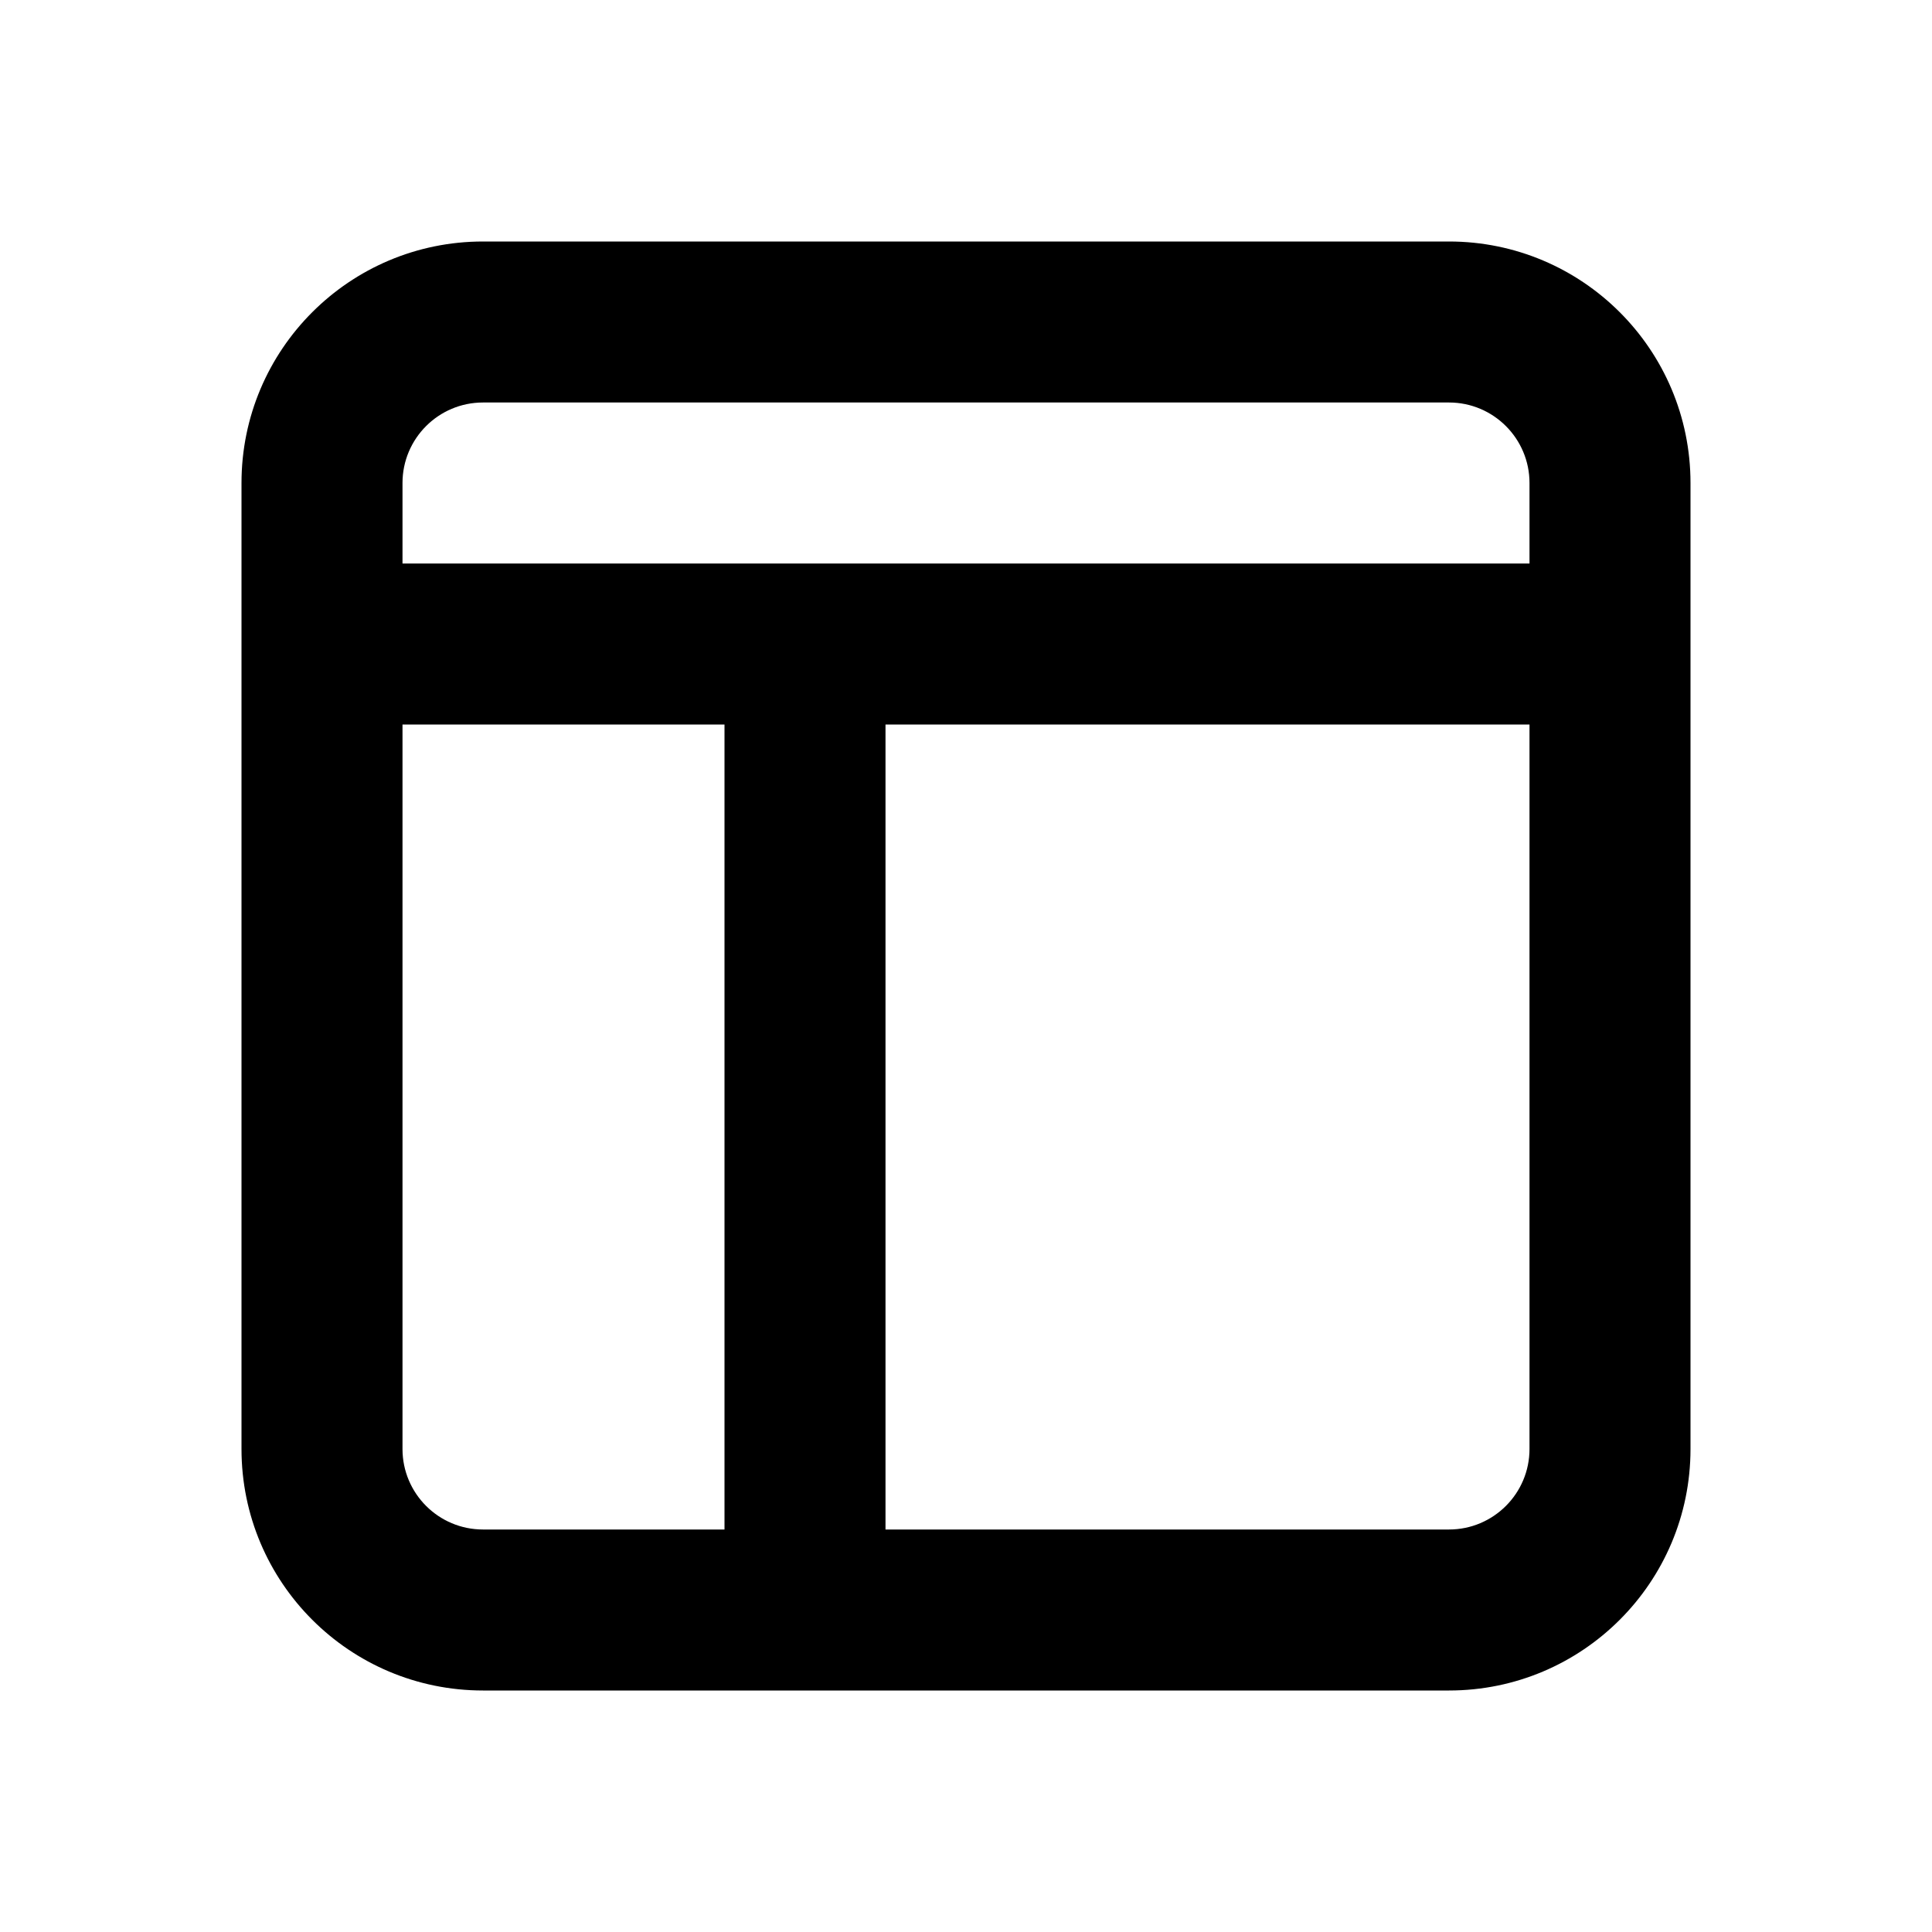
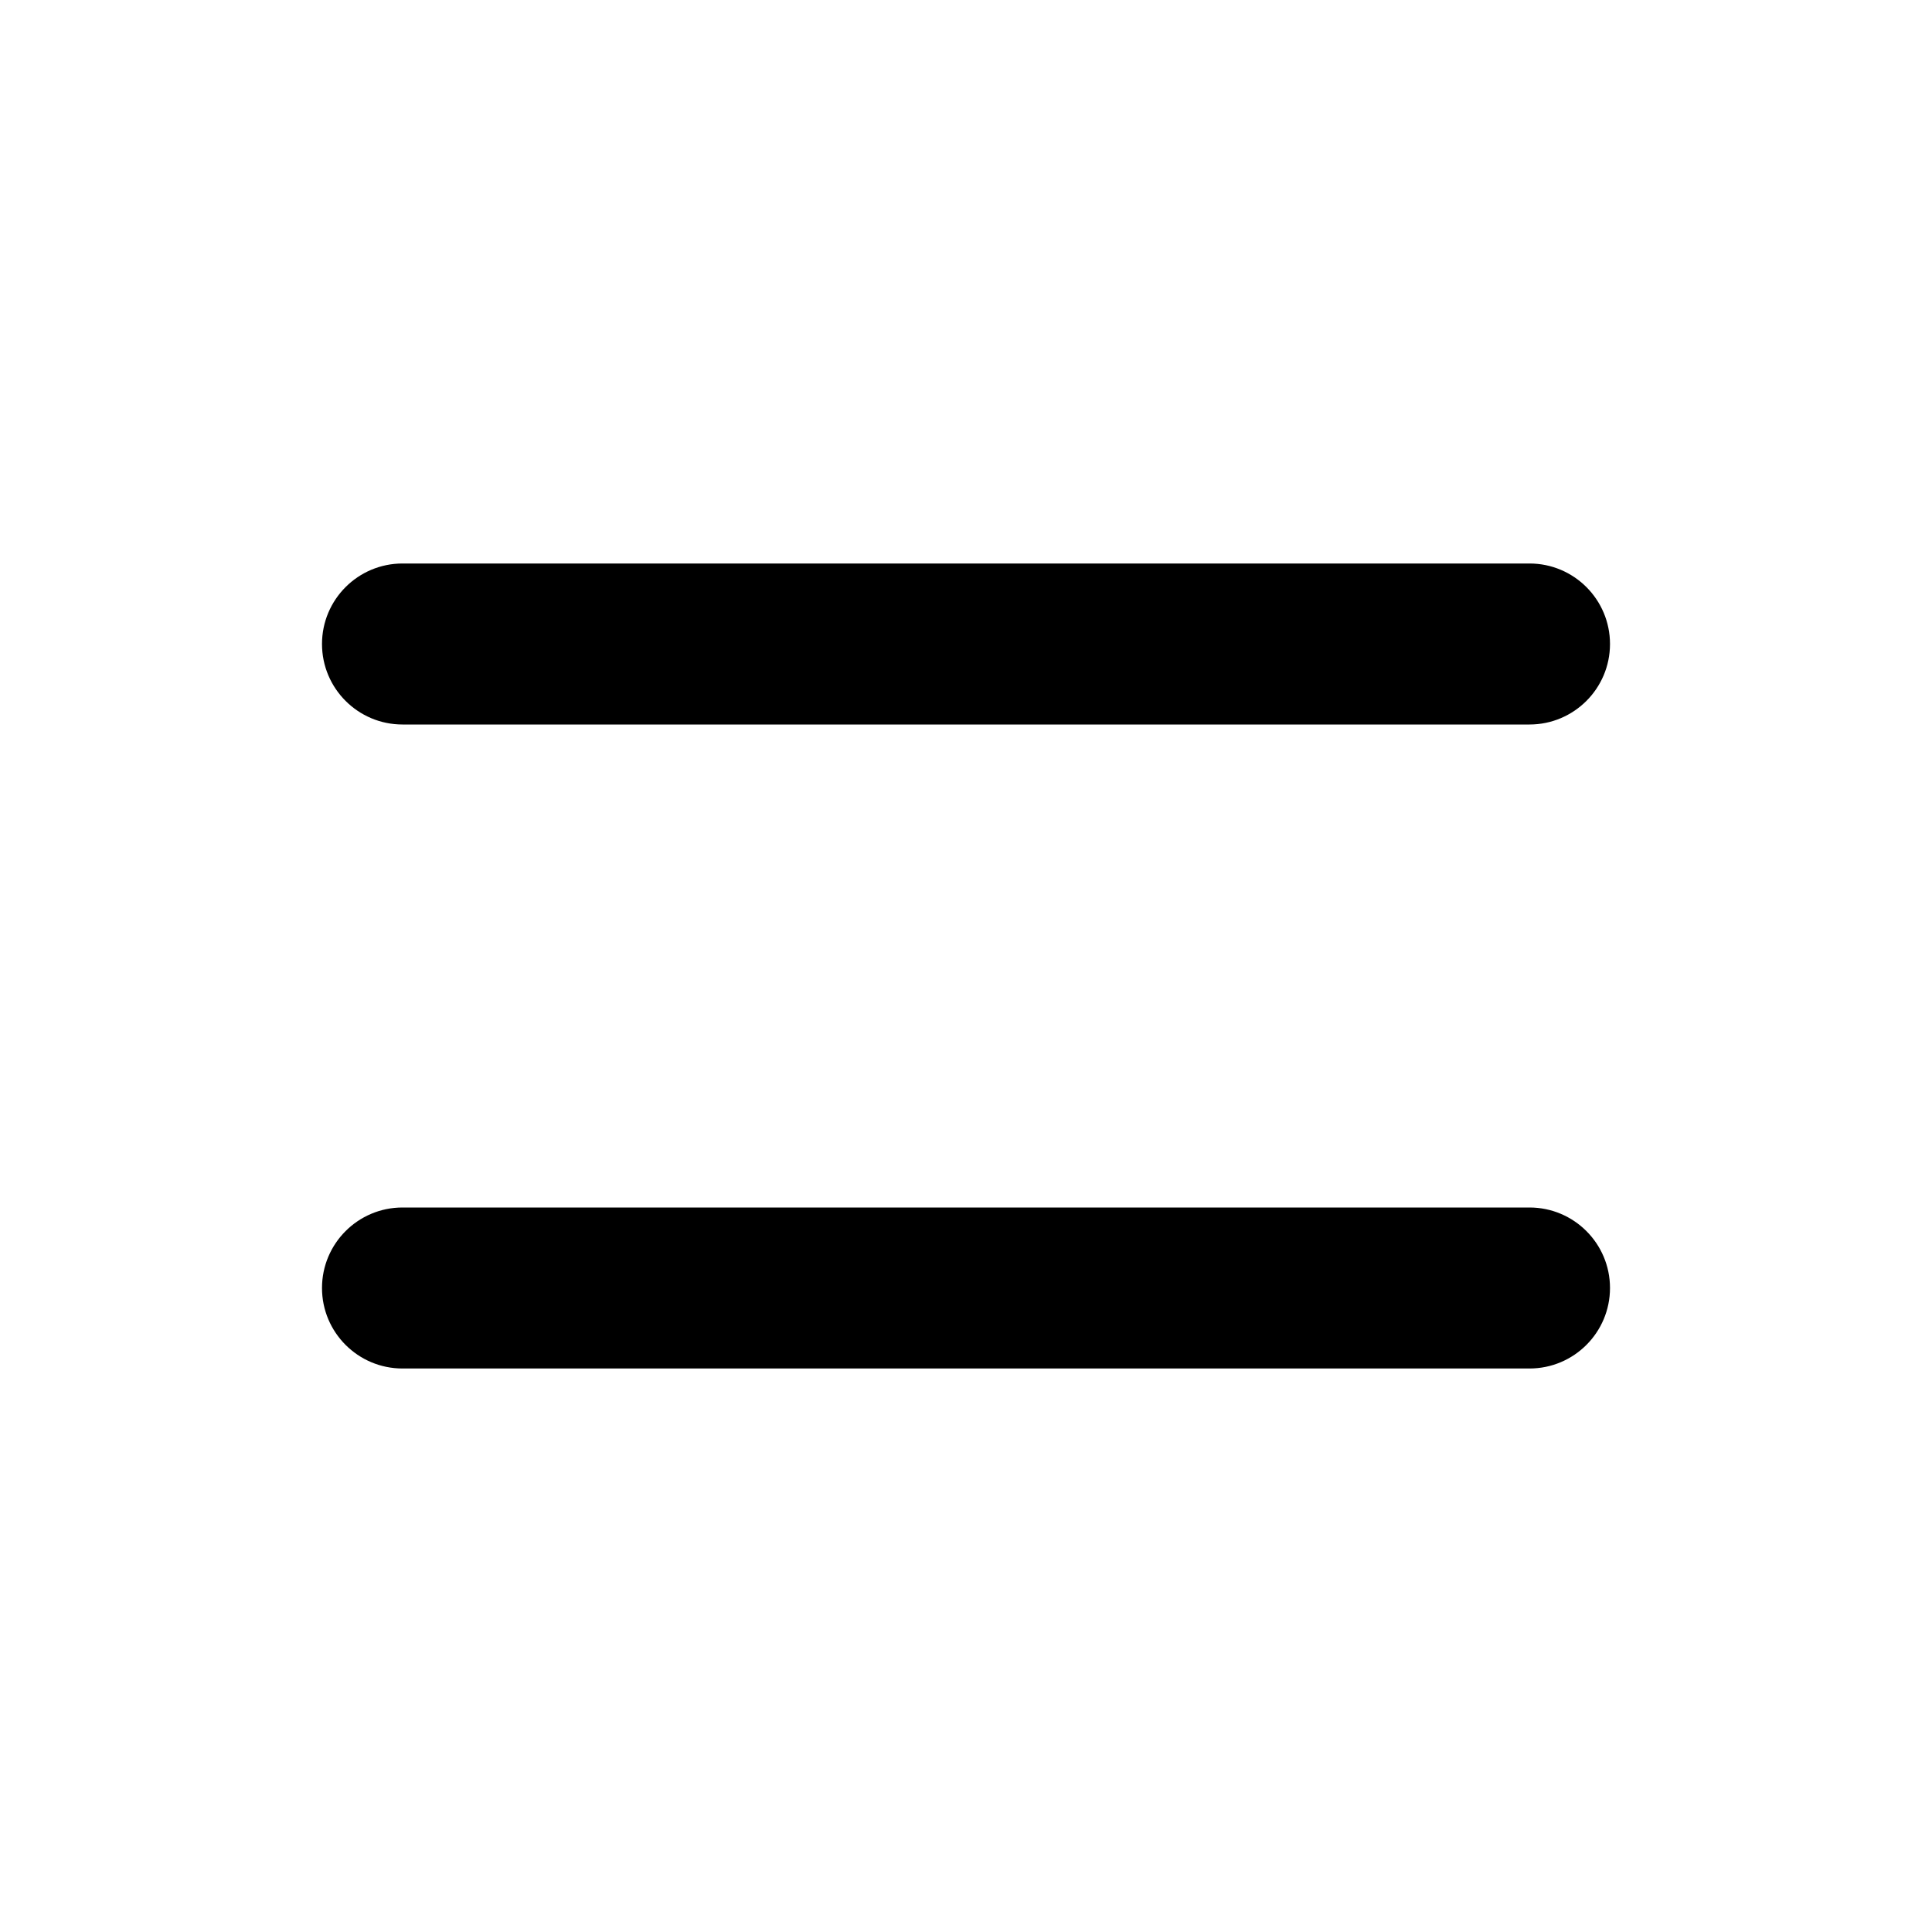
<svg xmlns="http://www.w3.org/2000/svg" width="1.5em" height="1.5em" viewBox="0 0 24 24" fill="none">
-   <path fill-rule="evenodd" clip-rule="evenodd" d="M6 21C4.343 21 3 19.657 3 18V6C3 4.343 4.343 3 6 3H18C19.657 3 21 4.343 21 6V18C21 19.657 19.657 21 18 21H6ZM18 5H6C5.448 5 5 5.448 5 6V7H19V6C19 5.448 18.552 5 18 5ZM9 9H5V18C5 18.552 5.448 19 6 19H9V9ZM11 19V9H19V18C19 18.552 18.552 19 18 19H11Z" fill="currentColor" />
+   <path fill-rule="evenodd" clip-rule="evenodd" d="M4 16C4 15.448 4.448 15 5 15H19C19.552 15 20 15.448 20 16C20 16.552 19.552 17 19 17H5C4.448 17 4 16.552 4 16Z" fill="currentColor" />
+   <path fill-rule="evenodd" clip-rule="evenodd" d="M4 8C4 7.448 4.448 7 5 7H19C19.552 7 20 7.448 20 8C20 8.552 19.552 9 19 9H5C4.448 9 4 8.552 4 8Z" fill="currentColor" />
</svg>
